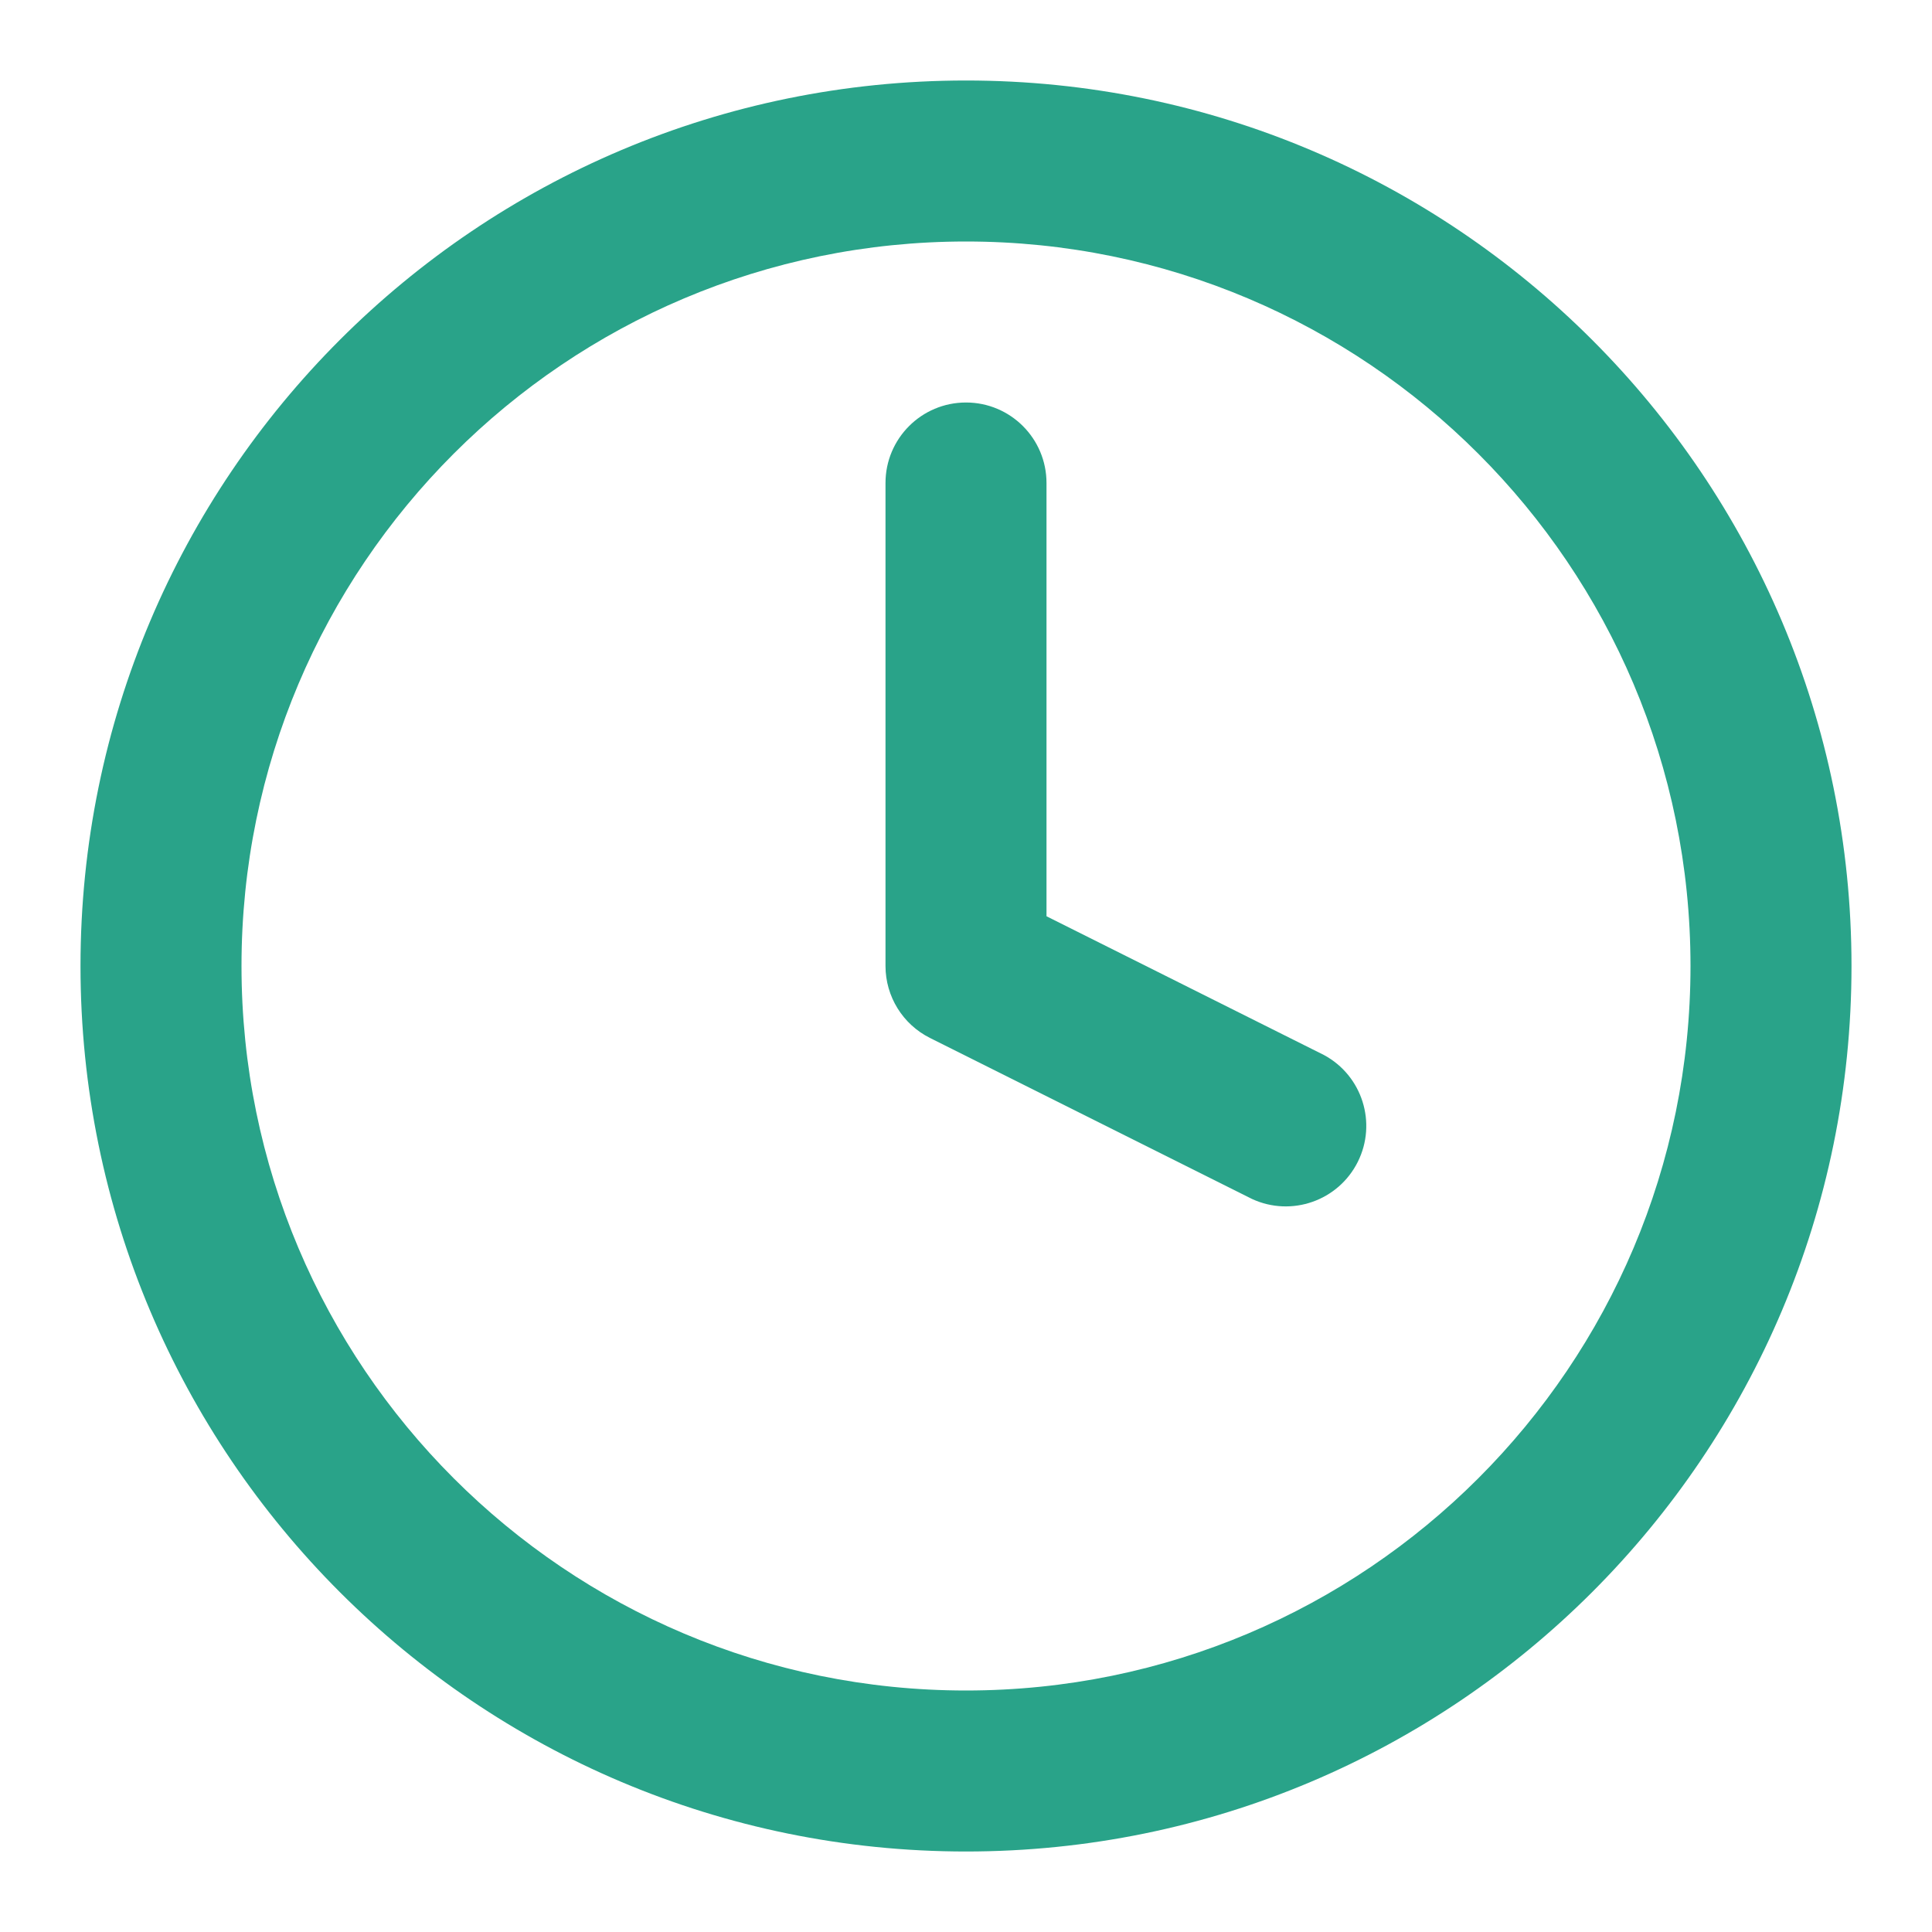
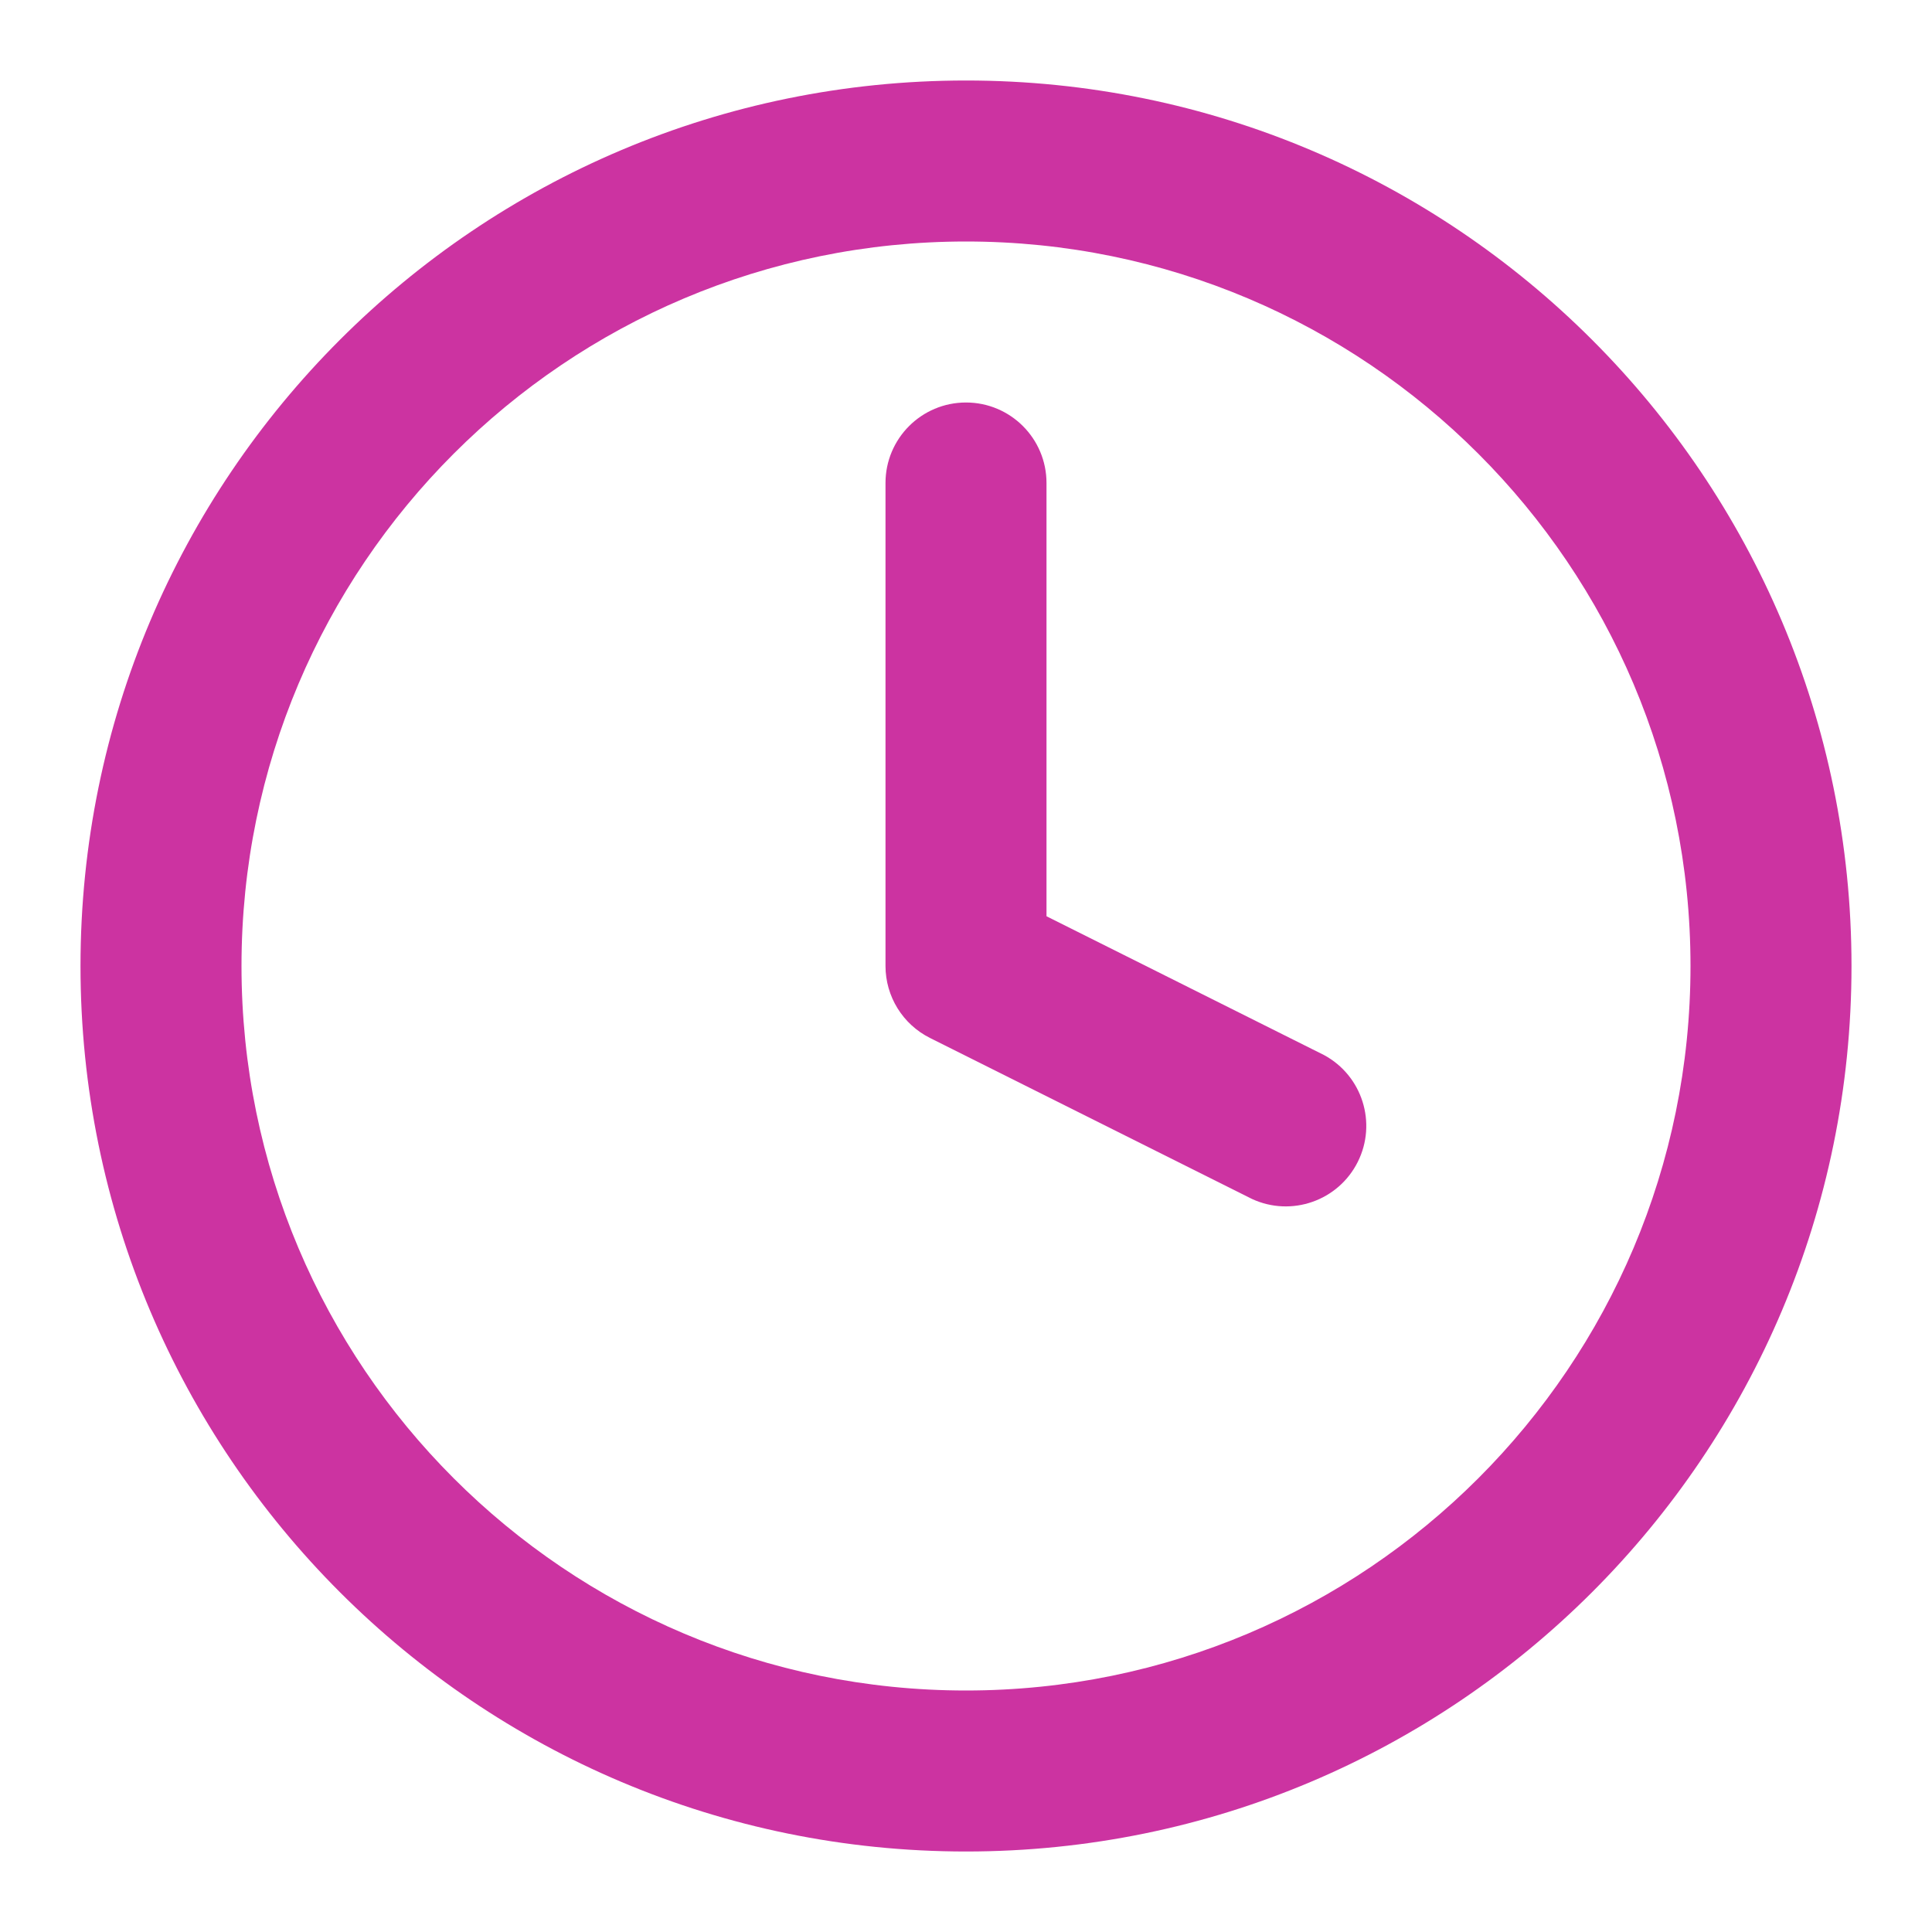
<svg xmlns="http://www.w3.org/2000/svg" viewBox="0 0 24 24">
-   <path fill="#29A389" d="M12 1c6.075 0 11 4.925 11 11s-4.925 11-11 11S1 18.075 1 12 5.925 1 12 1zm0 2a9 9 0 100 18 9 9 0 000-18zm0 2a1 1 0 011 1v5.382l3.447 1.724a1 1 0 01-.894 1.788l-4-2A1 1 0 0111 12V6a1 1 0 011-1z" />
+   <path fill="#CC33A1" d="M12 1c6.075 0 11 4.925 11 11s-4.925 11-11 11S1 18.075 1 12 5.925 1 12 1zm0 2a9 9 0 100 18 9 9 0 000-18zm0 2a1 1 0 011 1v5.382l3.447 1.724a1 1 0 01-.894 1.788l-4-2A1 1 0 0111 12V6a1 1 0 011-1z" />
</svg>
